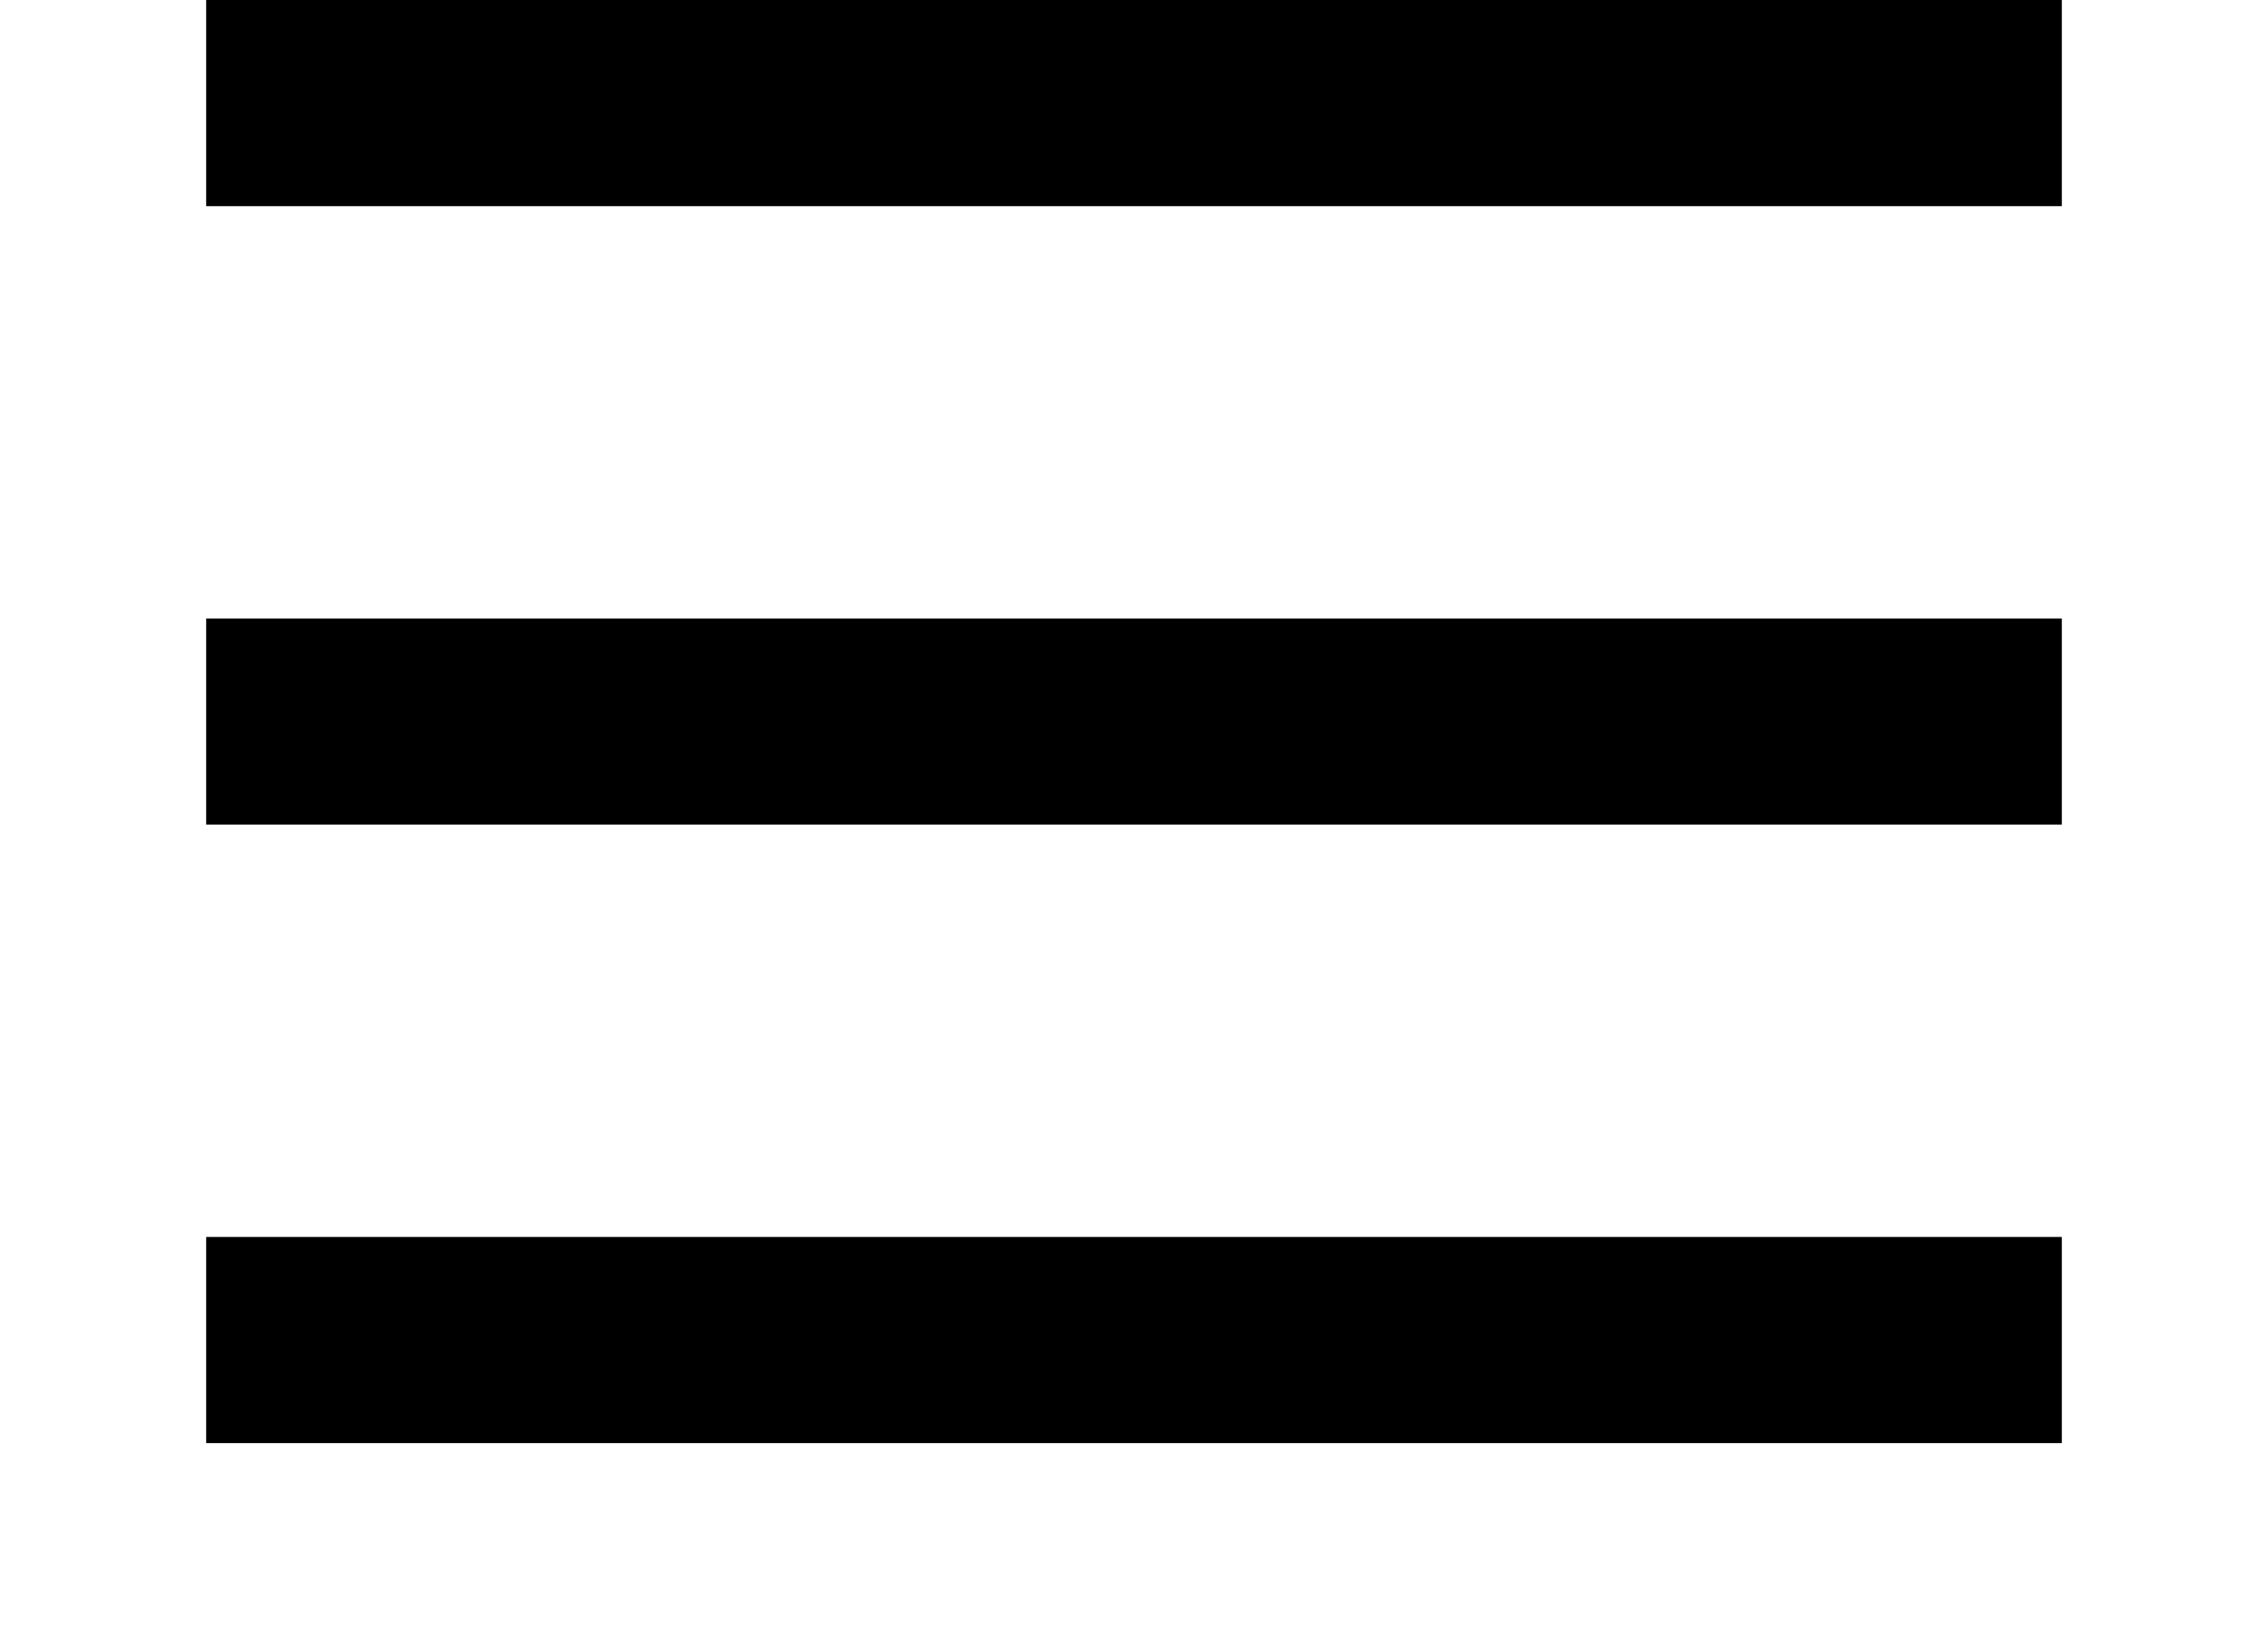
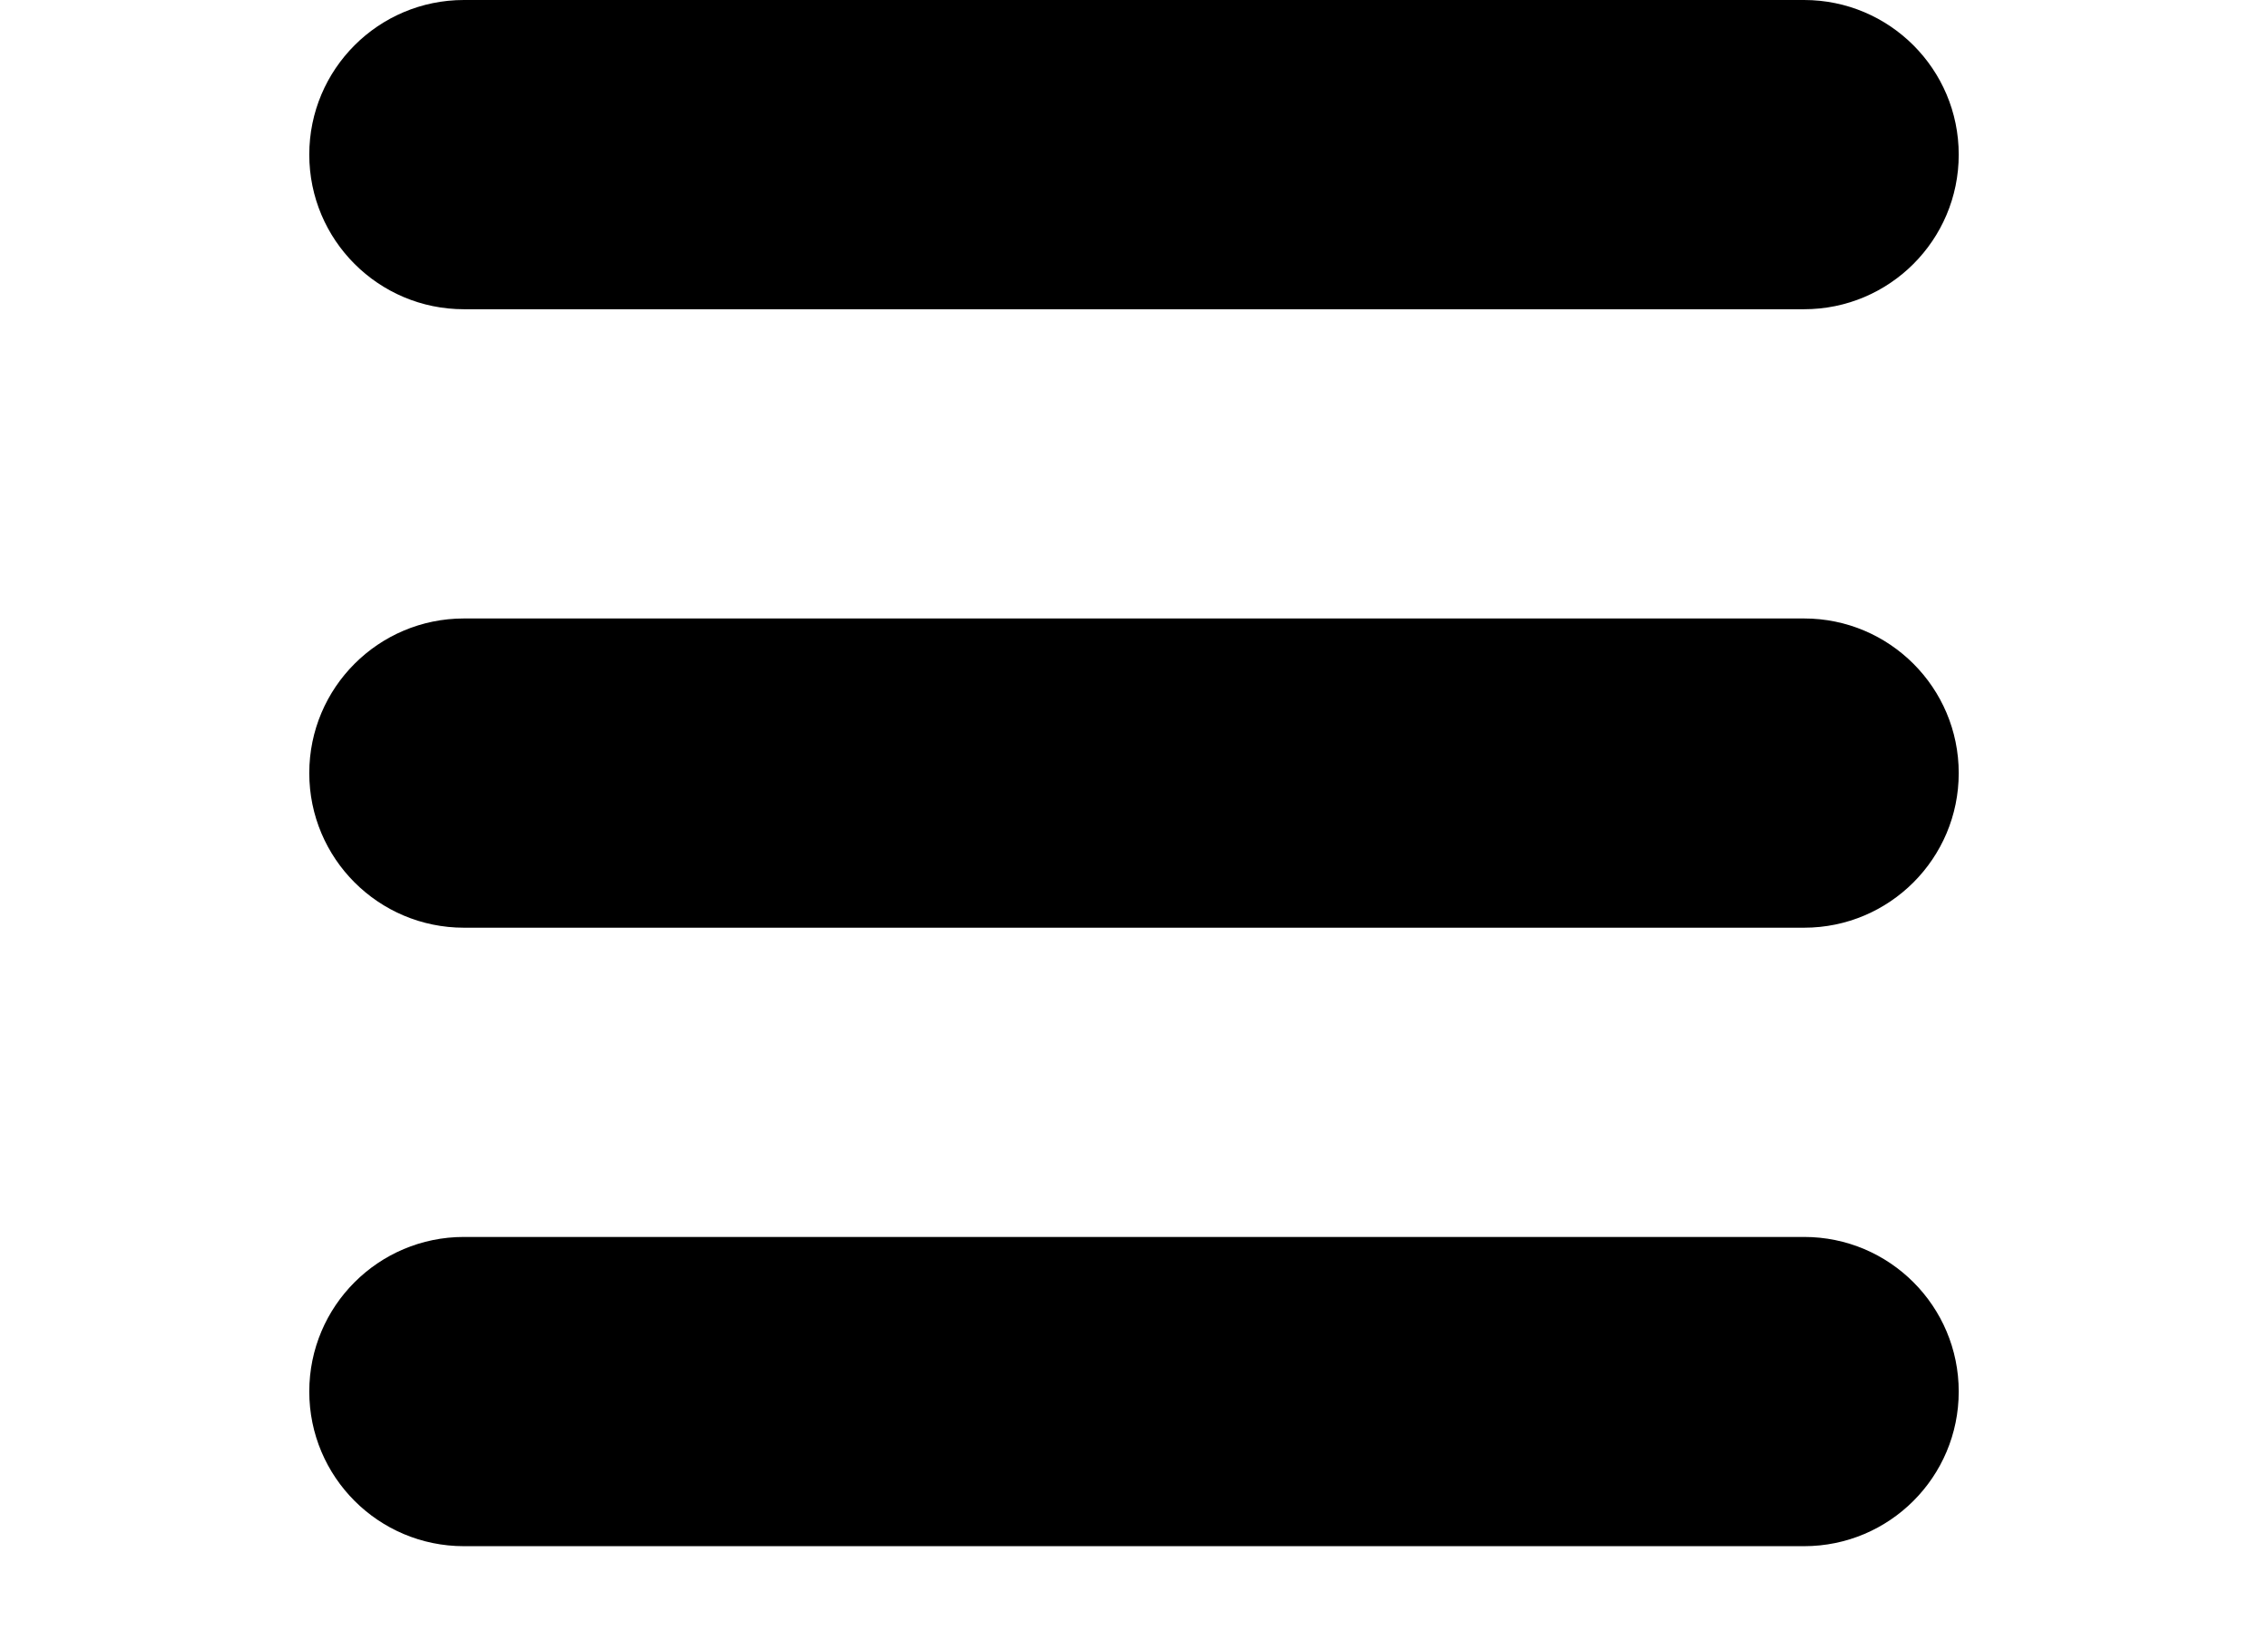
<svg xmlns="http://www.w3.org/2000/svg" version="1.1" x="0px" y="0px" viewBox="0 0 1320 960" enable-background="new 0 0 1320 960" xml:space="preserve">
+   <g id="tint">
+ </g>
  <g id="dribbble">
</g>
  <g id="globe">
</g>
  <g id="github">
</g>
  <g id="facebook">
</g>
  <g id="twitter">
</g>
  <g id="skype">
</g>
  <g id="phone">
</g>
  <g id="mail">
</g>
  <g id="liferay-logo-2">
</g>
  <g id="menu-content">
</g>
  <g id="streams">
</g>
  <g id="balloon-topic">
</g>
  <g id="groups">
</g>
  <g id="persons">
</g>
  <g id="house">
</g>
  <g id="liferay-logo">
</g>
  <g id="eye">
</g>
  <g id="confirm">
</g>
  <g id="send">
</g>
  <g id="back">
</g>
  <g id="cancel_1_">
</g>
  <g id="plus">
</g>
  <g id="bullhorn">
</g>
  <g id="link">
</g>
  <g id="pen">
</g>
  <g id="bell">
</g>
  <g id="magnifier">
</g>
  <g id="menu">
-     <path d="M1200,840H120V720h1080V840z M1200,360H120v120h1080V360z M1200,0H120v120h1080V0z" />
+     <path d="M1050,180H270c-49.7,0-90-40.3-90-90v0c0-49.7,40.3-90,90-90l780,0c49.7,0,90,40.3,90,90v0C1140,139.7,1099.7,180,1050,180   z M1140,450L1140,450c0-49.7-40.3-90-90-90H270c-49.7,0-90,40.3-90,90v0c0,49.7,40.3,90,90,90h780C1099.7,540,1140,499.7,1140,450z    M1140,810L1140,810c0-49.7-40.3-90-90-90H270c-49.7,0-90,40.3-90,90v0c0,49.7,40.3,90,90,90h780C1099.7,900,1140,859.7,1140,810z" />
  </g>
  <g id="ellipsis">
</g>
  <g id="balloon-comment">
</g>
  <g id="heart-fill">
</g>
  <g id="heart">
</g>
  <g id="camera">
</g>
  <g id="subscribe">
</g>
  <g id="star">
</g>
  <g id="guides">
</g>
</svg>
